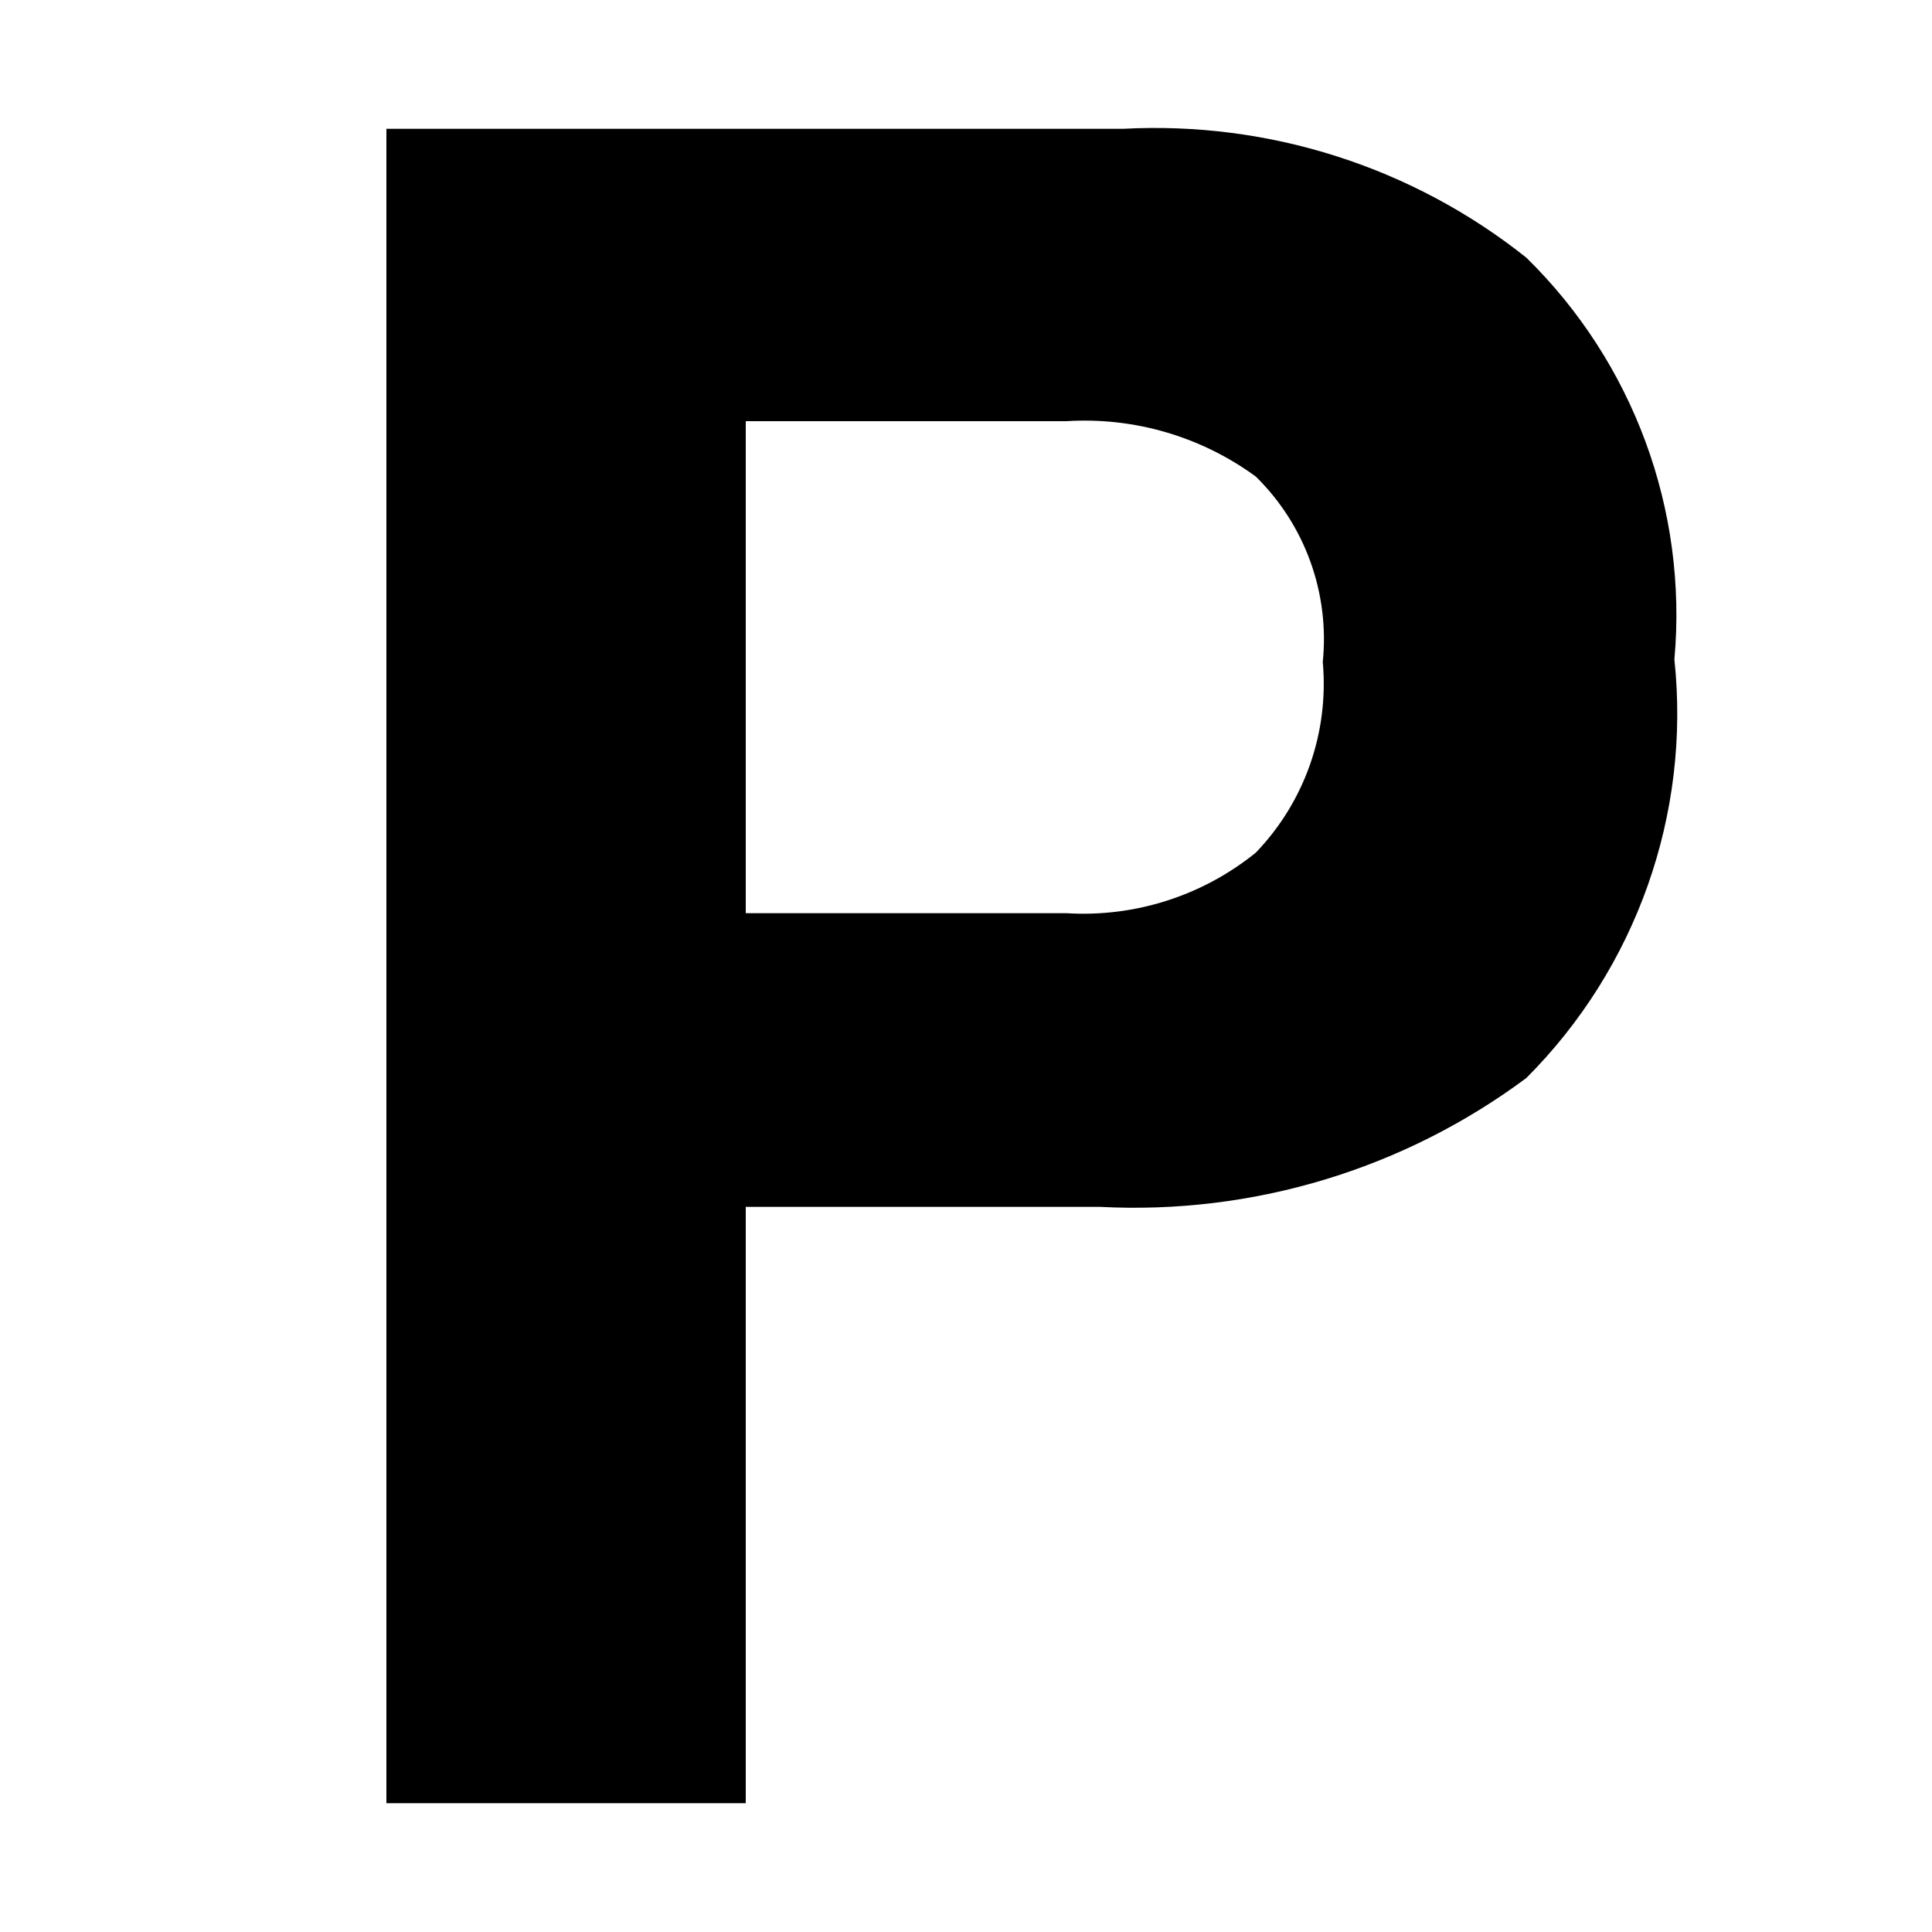
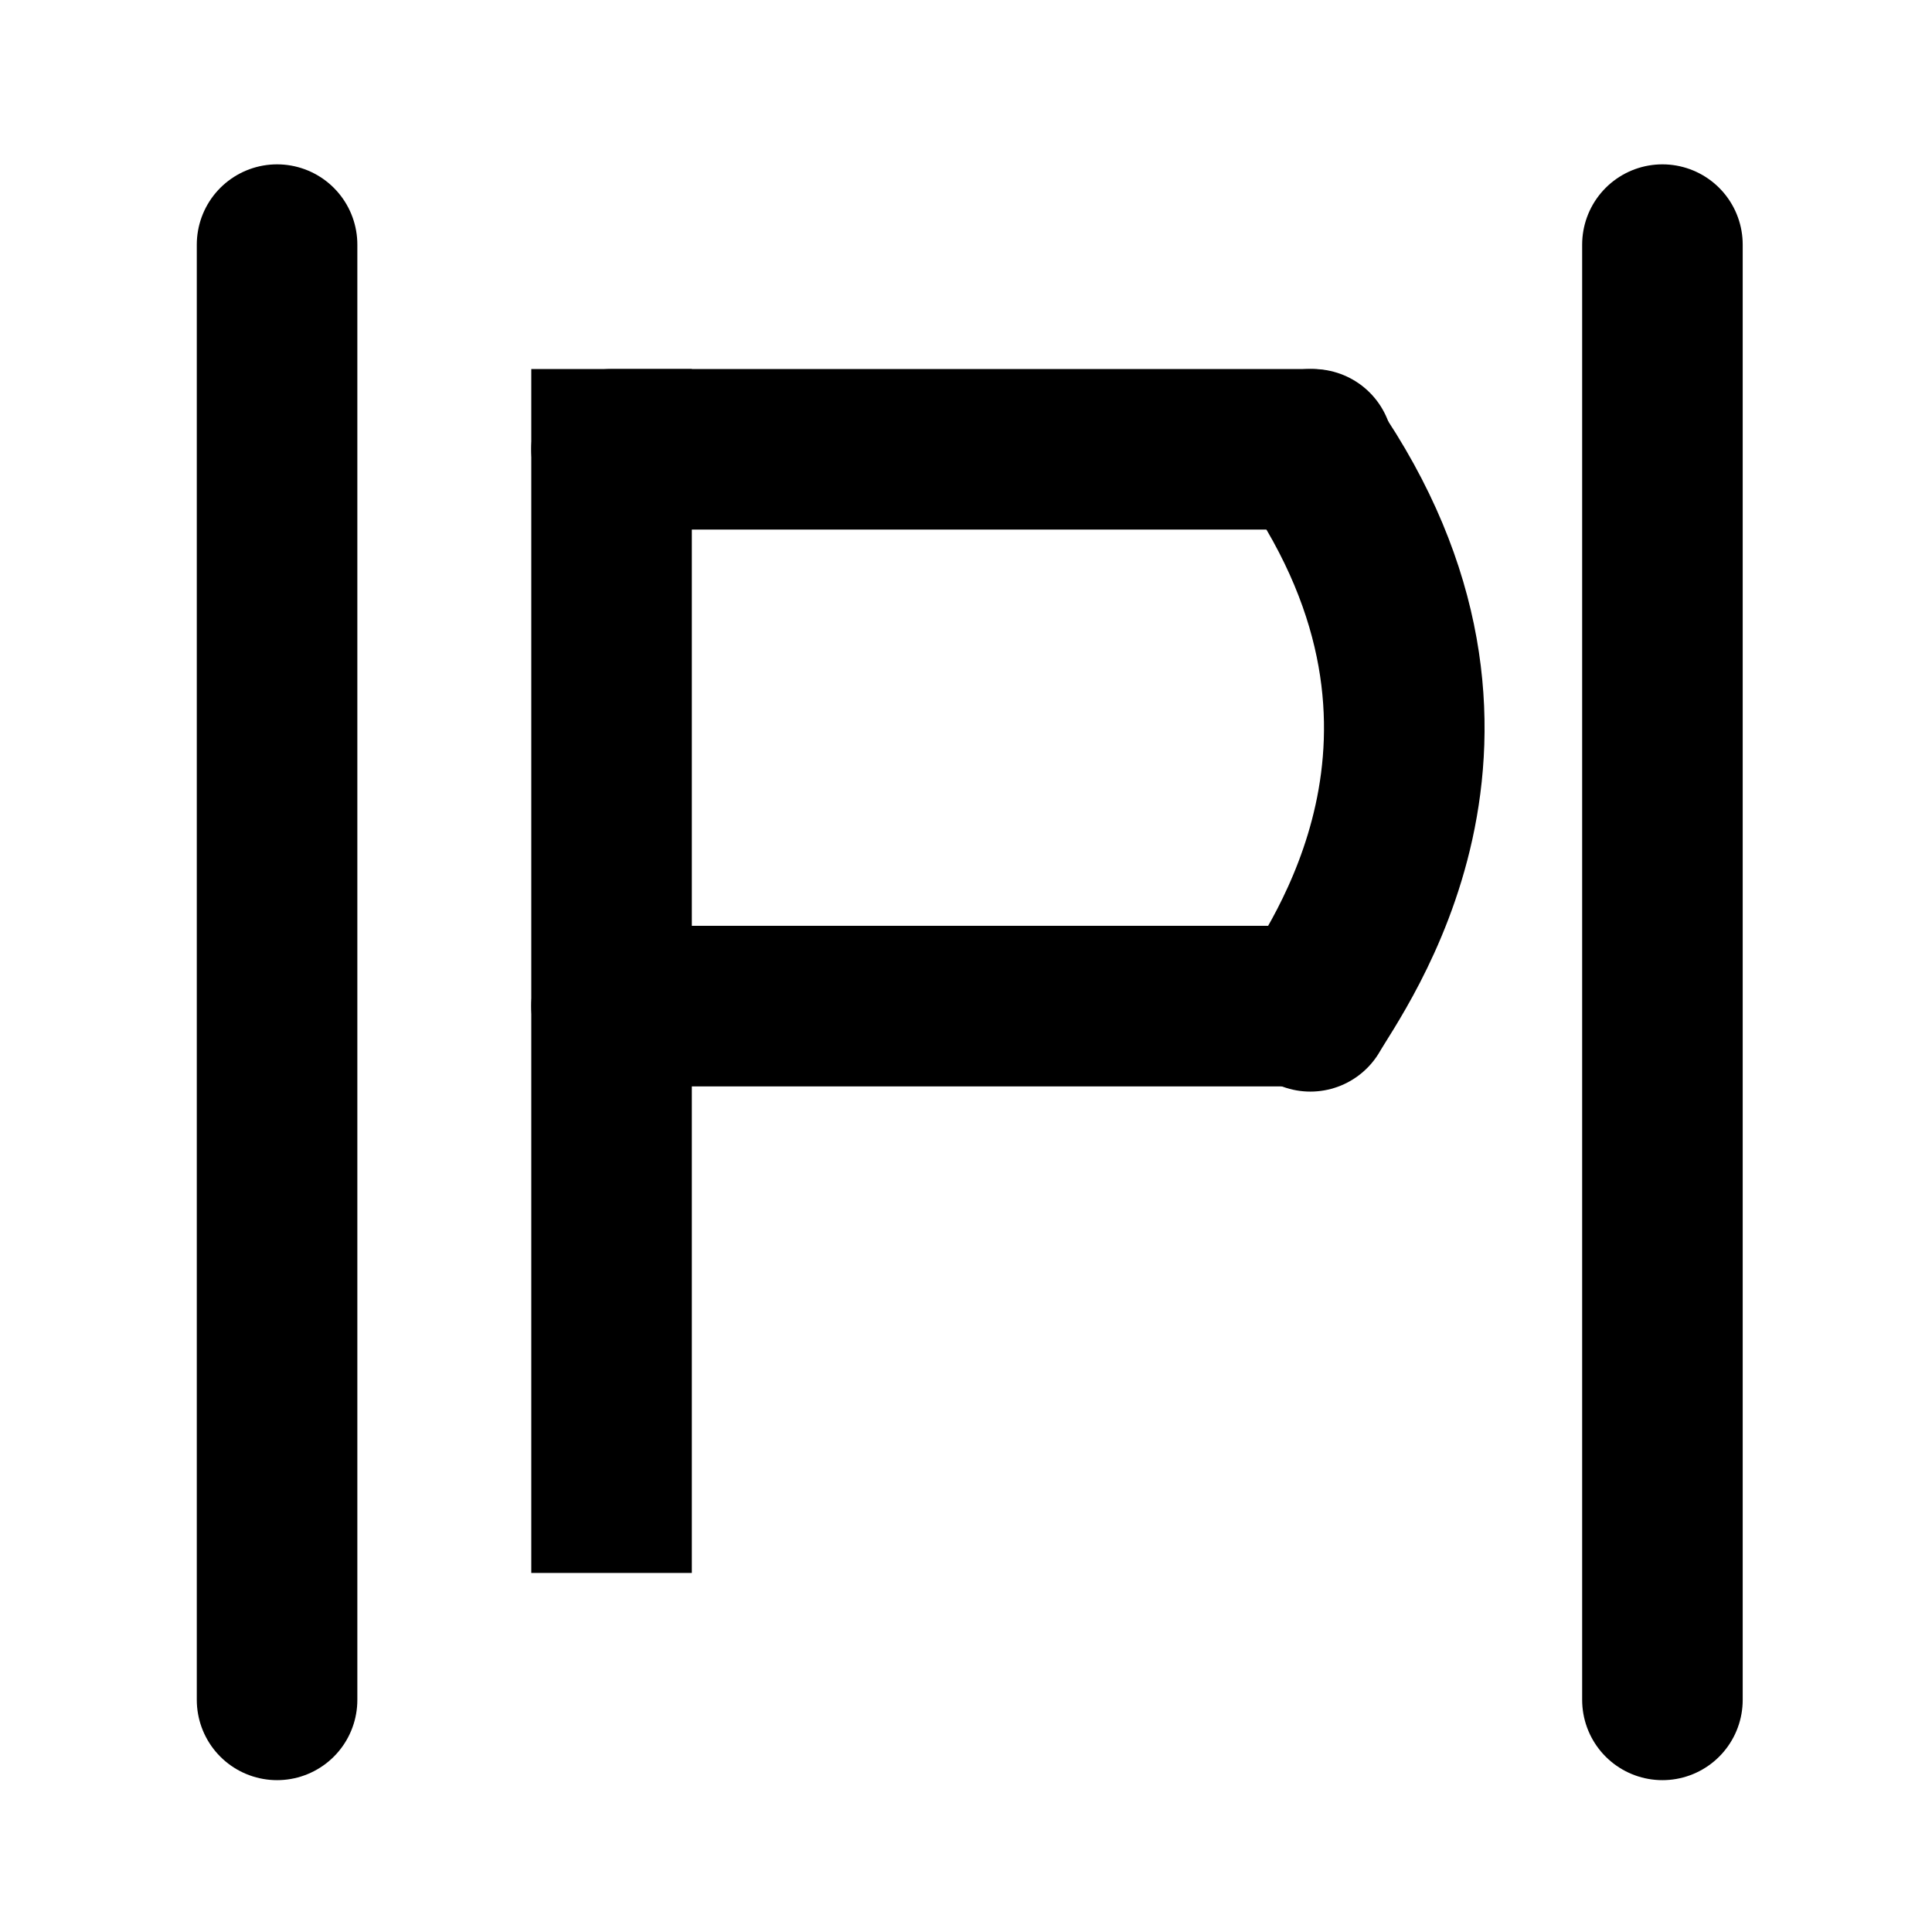
- <svg xmlns="http://www.w3.org/2000/svg" version="1.1" id="Layer_1" x="0px" y="0px" width="15px" height="15px" viewBox="0 0 15 15" style="enable-background:new 0 0 15 15;" xml:space="preserve">
-   <path d="M11.85,8.37c-0.953,0.709-2.124,1.062-3.31,1H5.79V14H3V1h5.72c1.131-0.06,2.244,0.295,3.13,1  c0.832,0.815,1.254,1.96,1.15,3.12C13.127,6.321,12.704,7.516,11.85,8.37z M9.75,3.7C9.325,3.389,8.805,3.237,8.28,3.27  H5.79v3.82h2.49c0.531,0.033,1.056-0.135,1.47-0.47c0.38-0.395,0.569-0.935,0.52-1.48C10.324,4.606,10.133,4.076,9.75,3.7  z" />
+ <svg xmlns="http://www.w3.org/2000/svg" clip-rule="evenodd" fill-rule="evenodd" stroke-linecap="square" stroke-linejoin="round" stroke-miterlimit="1.5" version="1.1" viewBox="0 0 500 500" xml:space="preserve">
+   <path d="m158.27 116.28v270.03" fill="none" stroke="#000" stroke-width="41.55px" />
+   <path d="m158.27 116.28h181.52" fill="none" stroke="#000" stroke-linecap="round" stroke-width="41.55px" />
+   <g transform="translate(0 144.1)">
+     <path d="m158.27 116.28h181.52" fill="none" stroke="#000" stroke-linecap="round" stroke-width="41.55px" />
+   </g>
+   <g transform="matrix(1.2237 0 0 1.2237 -76.681 -26.015)">
+     <path d="m339.79 116.28c41.99 60.724 5.168 109.82 0 118.86" fill="none" stroke="#000" stroke-linecap="round" stroke-width="33.96px" />
+   </g>
+   <path d="m71.705 63.307v376.62" fill="none" stroke="#000" stroke-linecap="round" stroke-width="41.55px" />
+   <g transform="translate(358.53)">
+     <path d="m71.705 63.307v376.62" fill="none" stroke="#000" stroke-linecap="round" stroke-width="41.55px" />
+   </g>
</svg>
